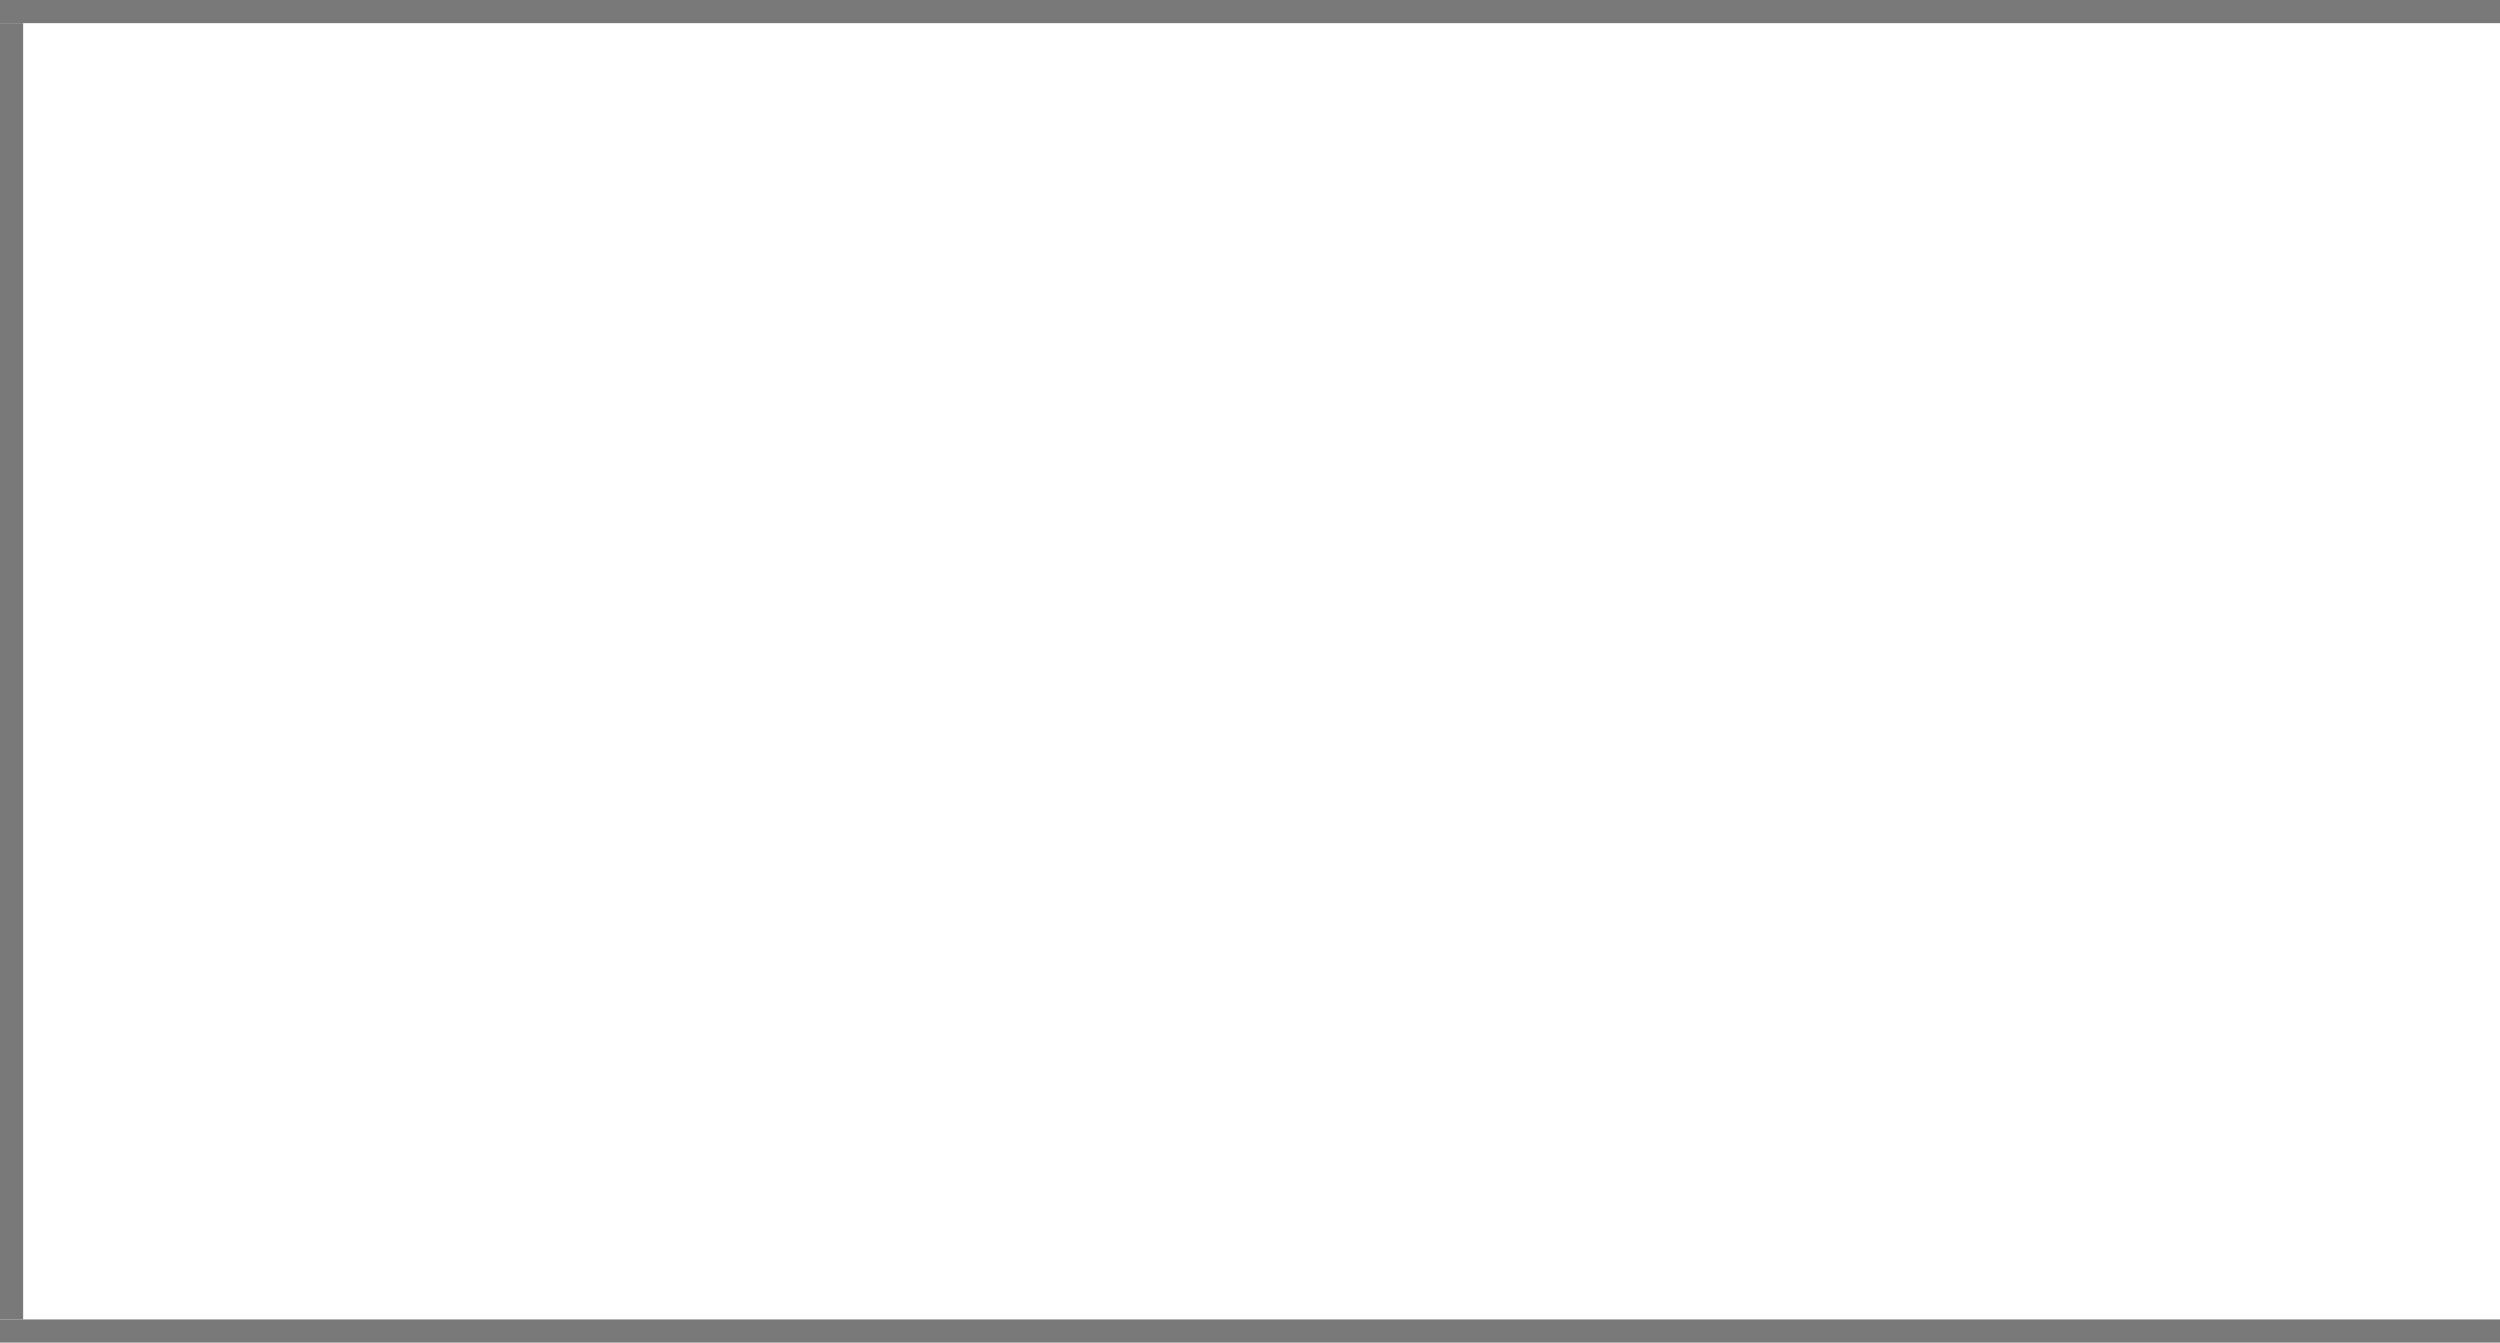
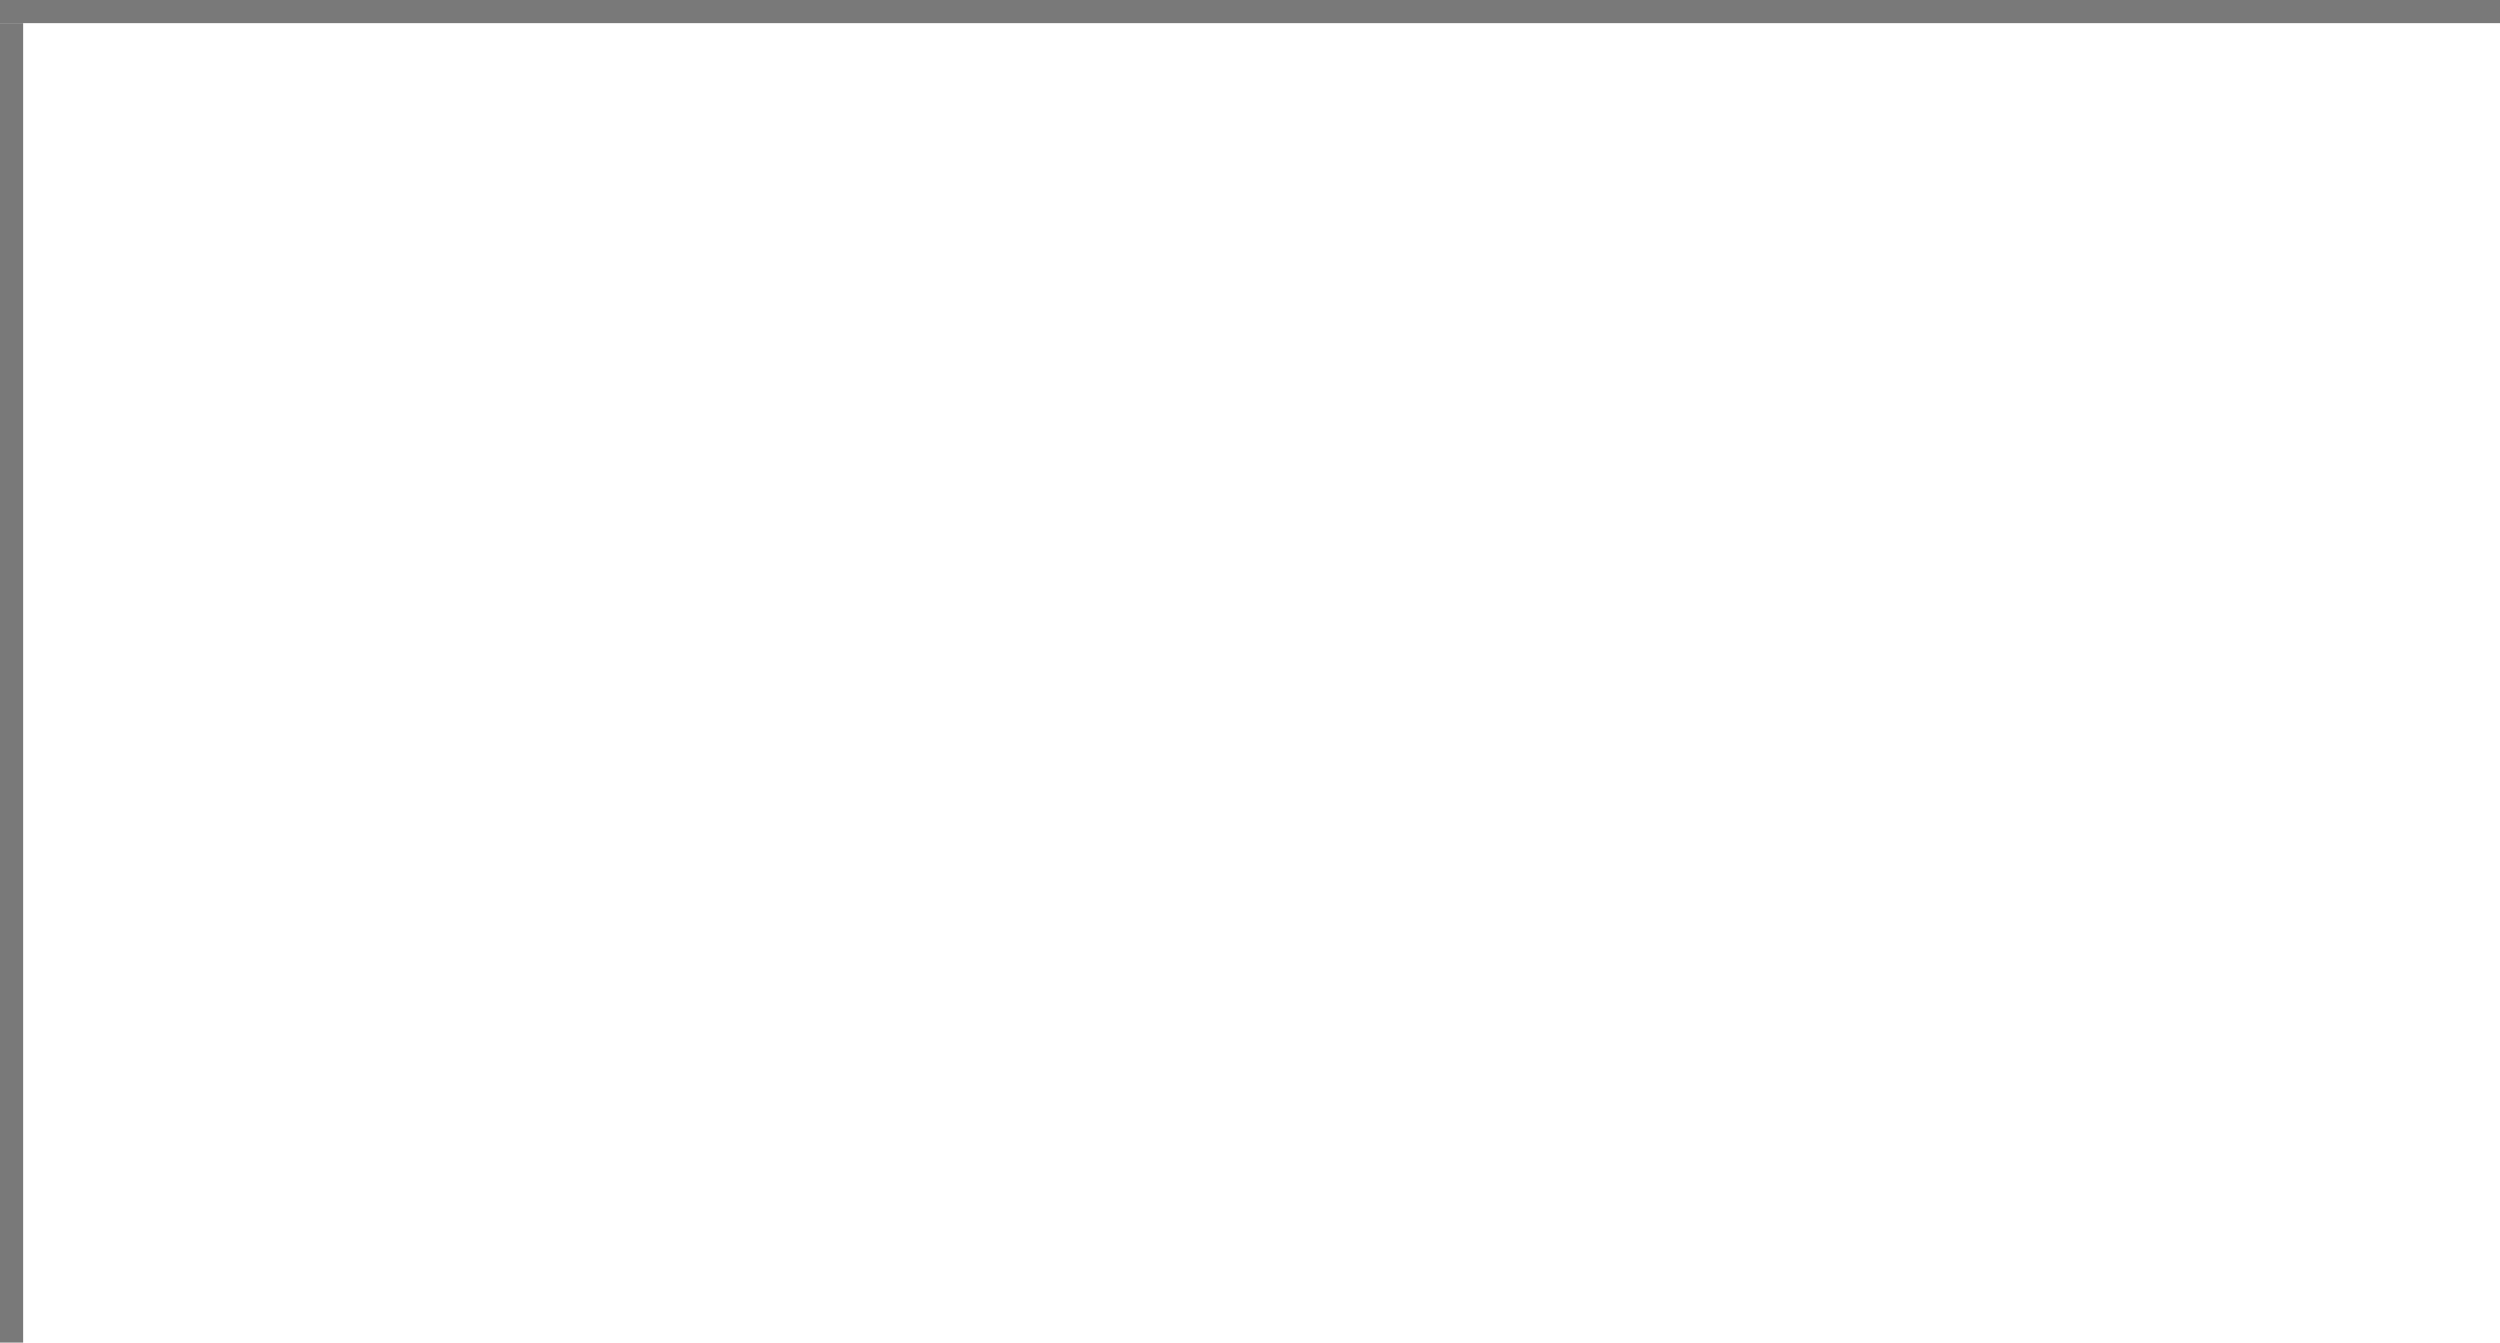
<svg xmlns="http://www.w3.org/2000/svg" version="1.1" width="108px" height="58px" viewBox="0 912 108 58">
-   <path d="M 1 1  L 108 1  L 108 57  L 1 57  L 1 1  Z " fill-rule="nonzero" fill="rgba(255, 255, 255, 1)" stroke="none" transform="matrix(1 0 0 1 0 912 )" class="fill" />
-   <path d="M 0.5 1  L 0.5 57  " stroke-width="1" stroke-dasharray="0" stroke="rgba(121, 121, 121, 1)" fill="none" transform="matrix(1 0 0 1 0 912 )" class="stroke" />
+   <path d="M 1 1  L 108 1  L 108 58  L 1 58  L 1 1  Z " fill-rule="nonzero" fill="rgba(255, 255, 255, 1)" stroke="none" transform="matrix(1 0 0 1 0 912 )" class="fill" />
+   <path d="M 0.5 1  L 0.5 58  " stroke-width="1" stroke-dasharray="0" stroke="rgba(121, 121, 121, 1)" fill="none" transform="matrix(1 0 0 1 0 912 )" class="stroke" />
  <path d="M 0 0.5  L 108 0.5  " stroke-width="1" stroke-dasharray="0" stroke="rgba(121, 121, 121, 1)" fill="none" transform="matrix(1 0 0 1 0 912 )" class="stroke" />
-   <path d="M 0 57.5  L 108 57.5  " stroke-width="1" stroke-dasharray="0" stroke="rgba(121, 121, 121, 1)" fill="none" transform="matrix(1 0 0 1 0 912 )" class="stroke" />
</svg>
